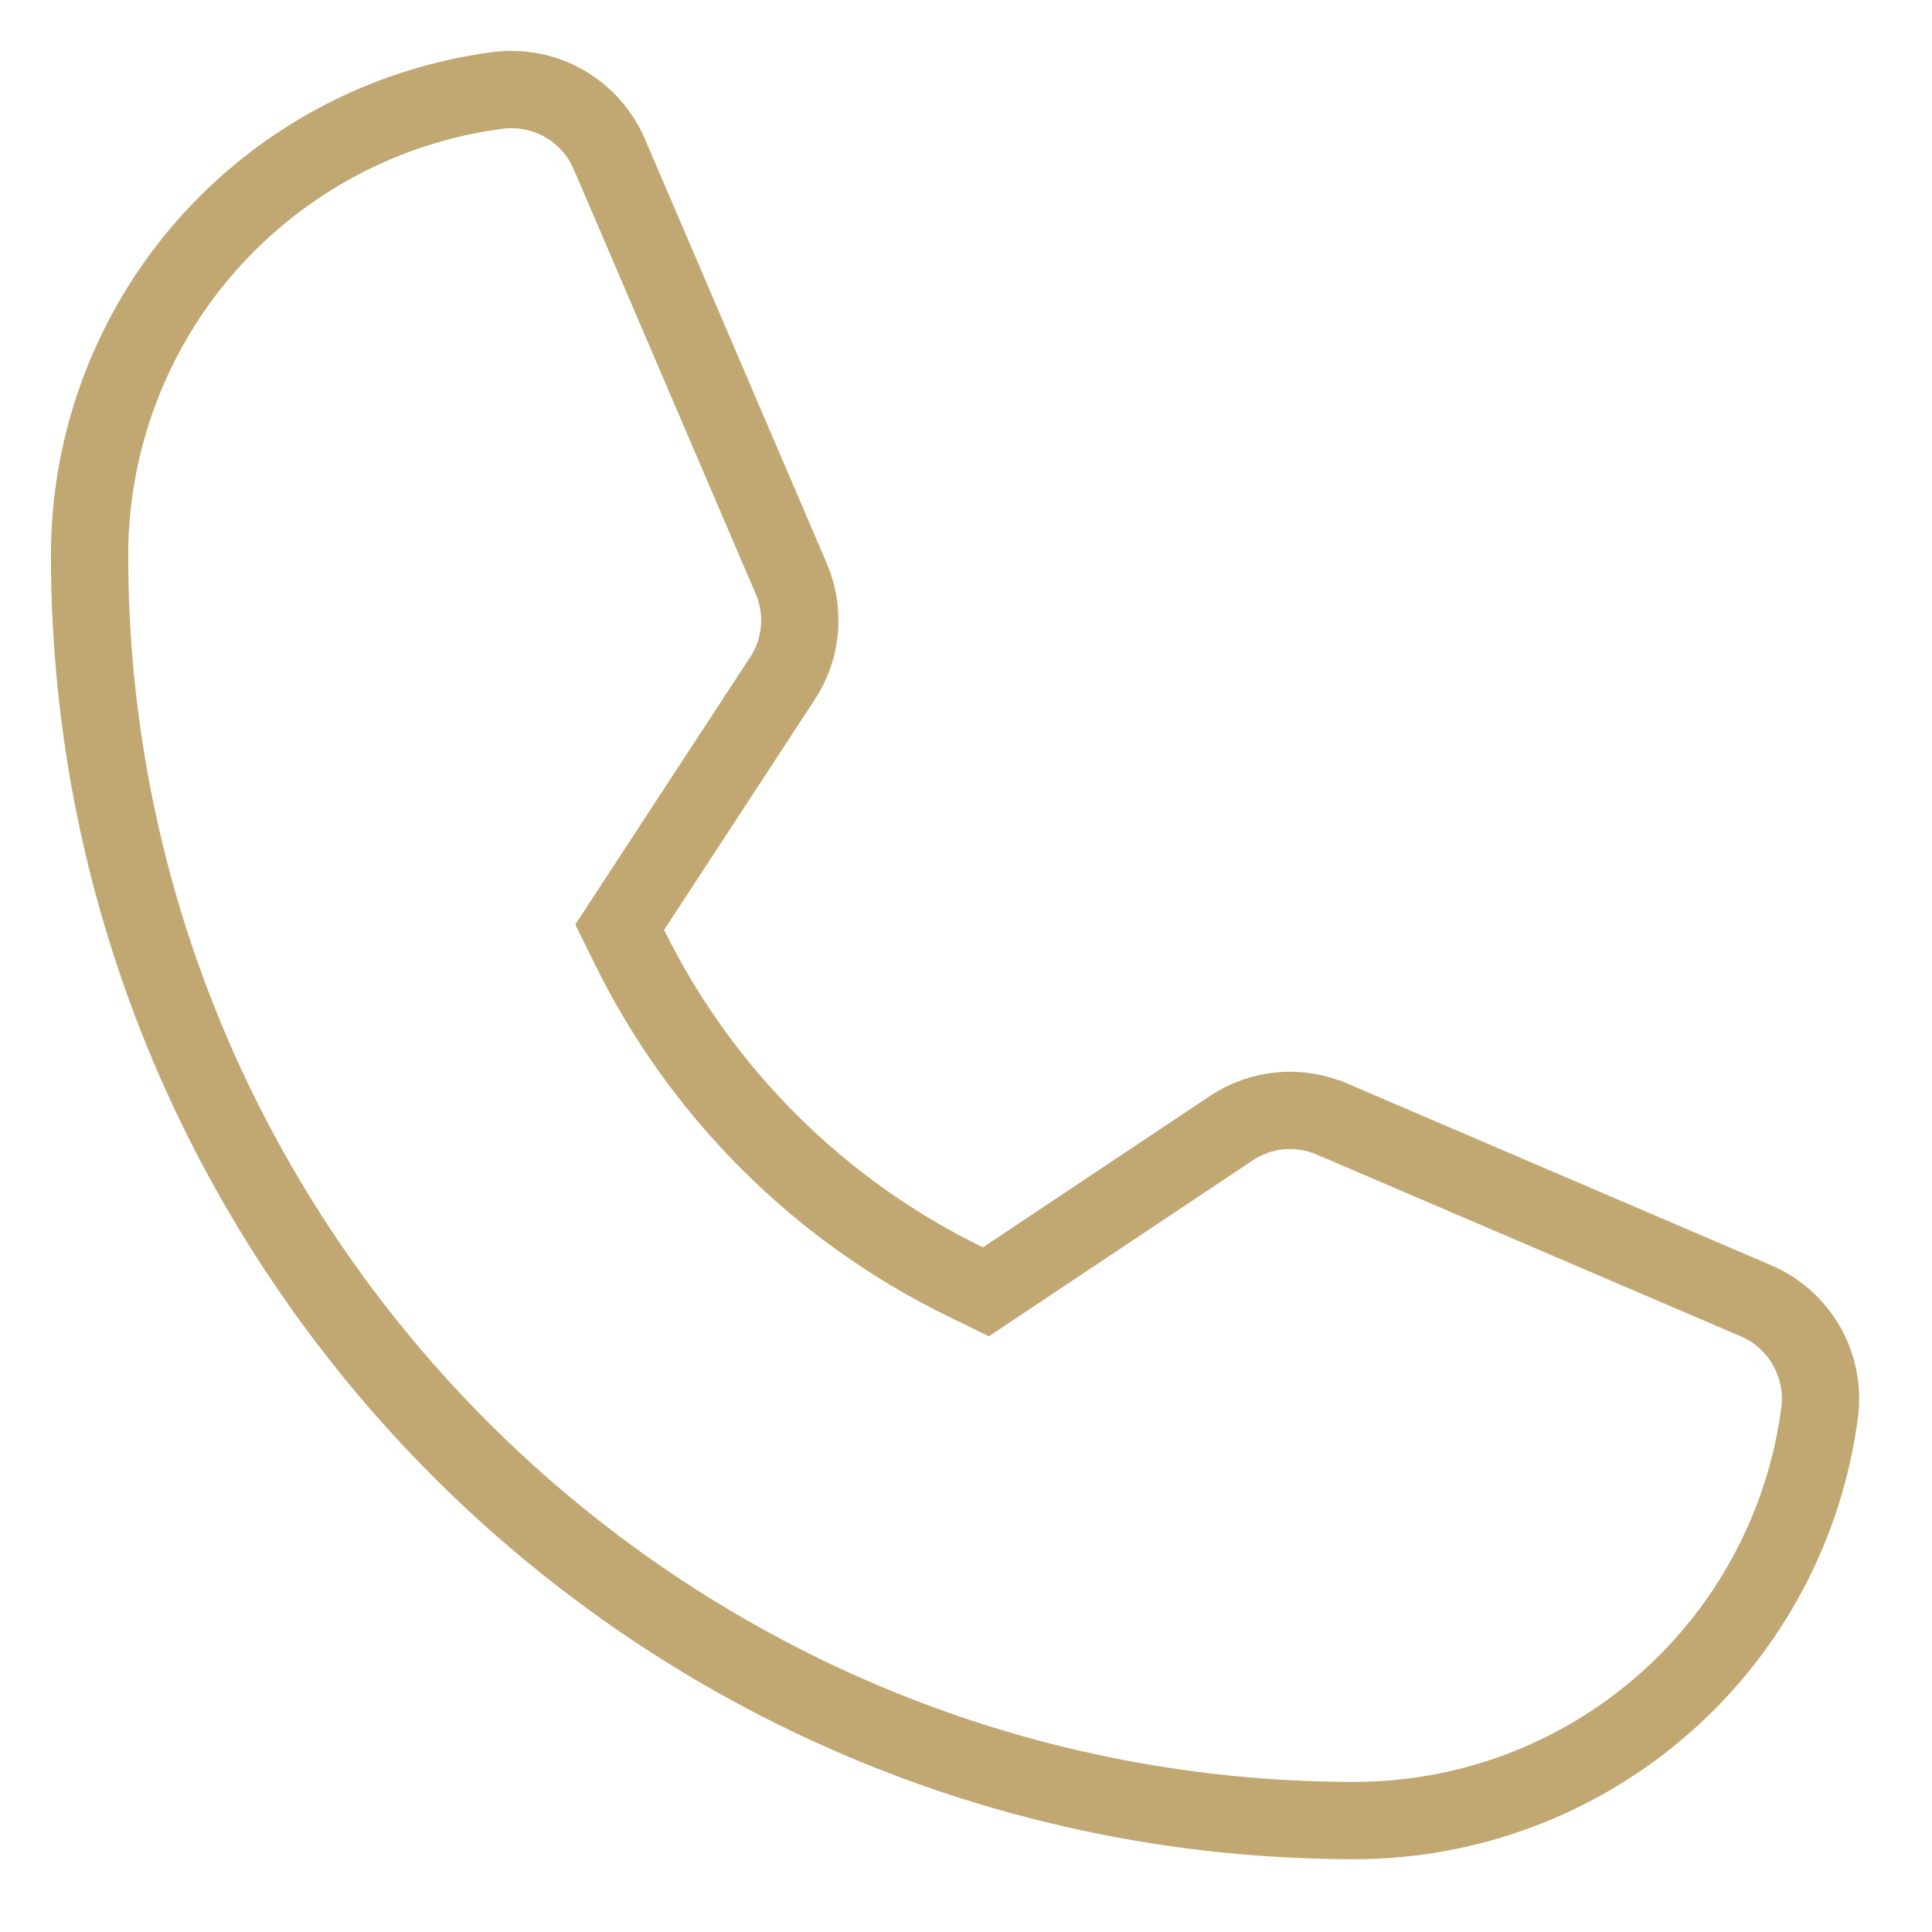
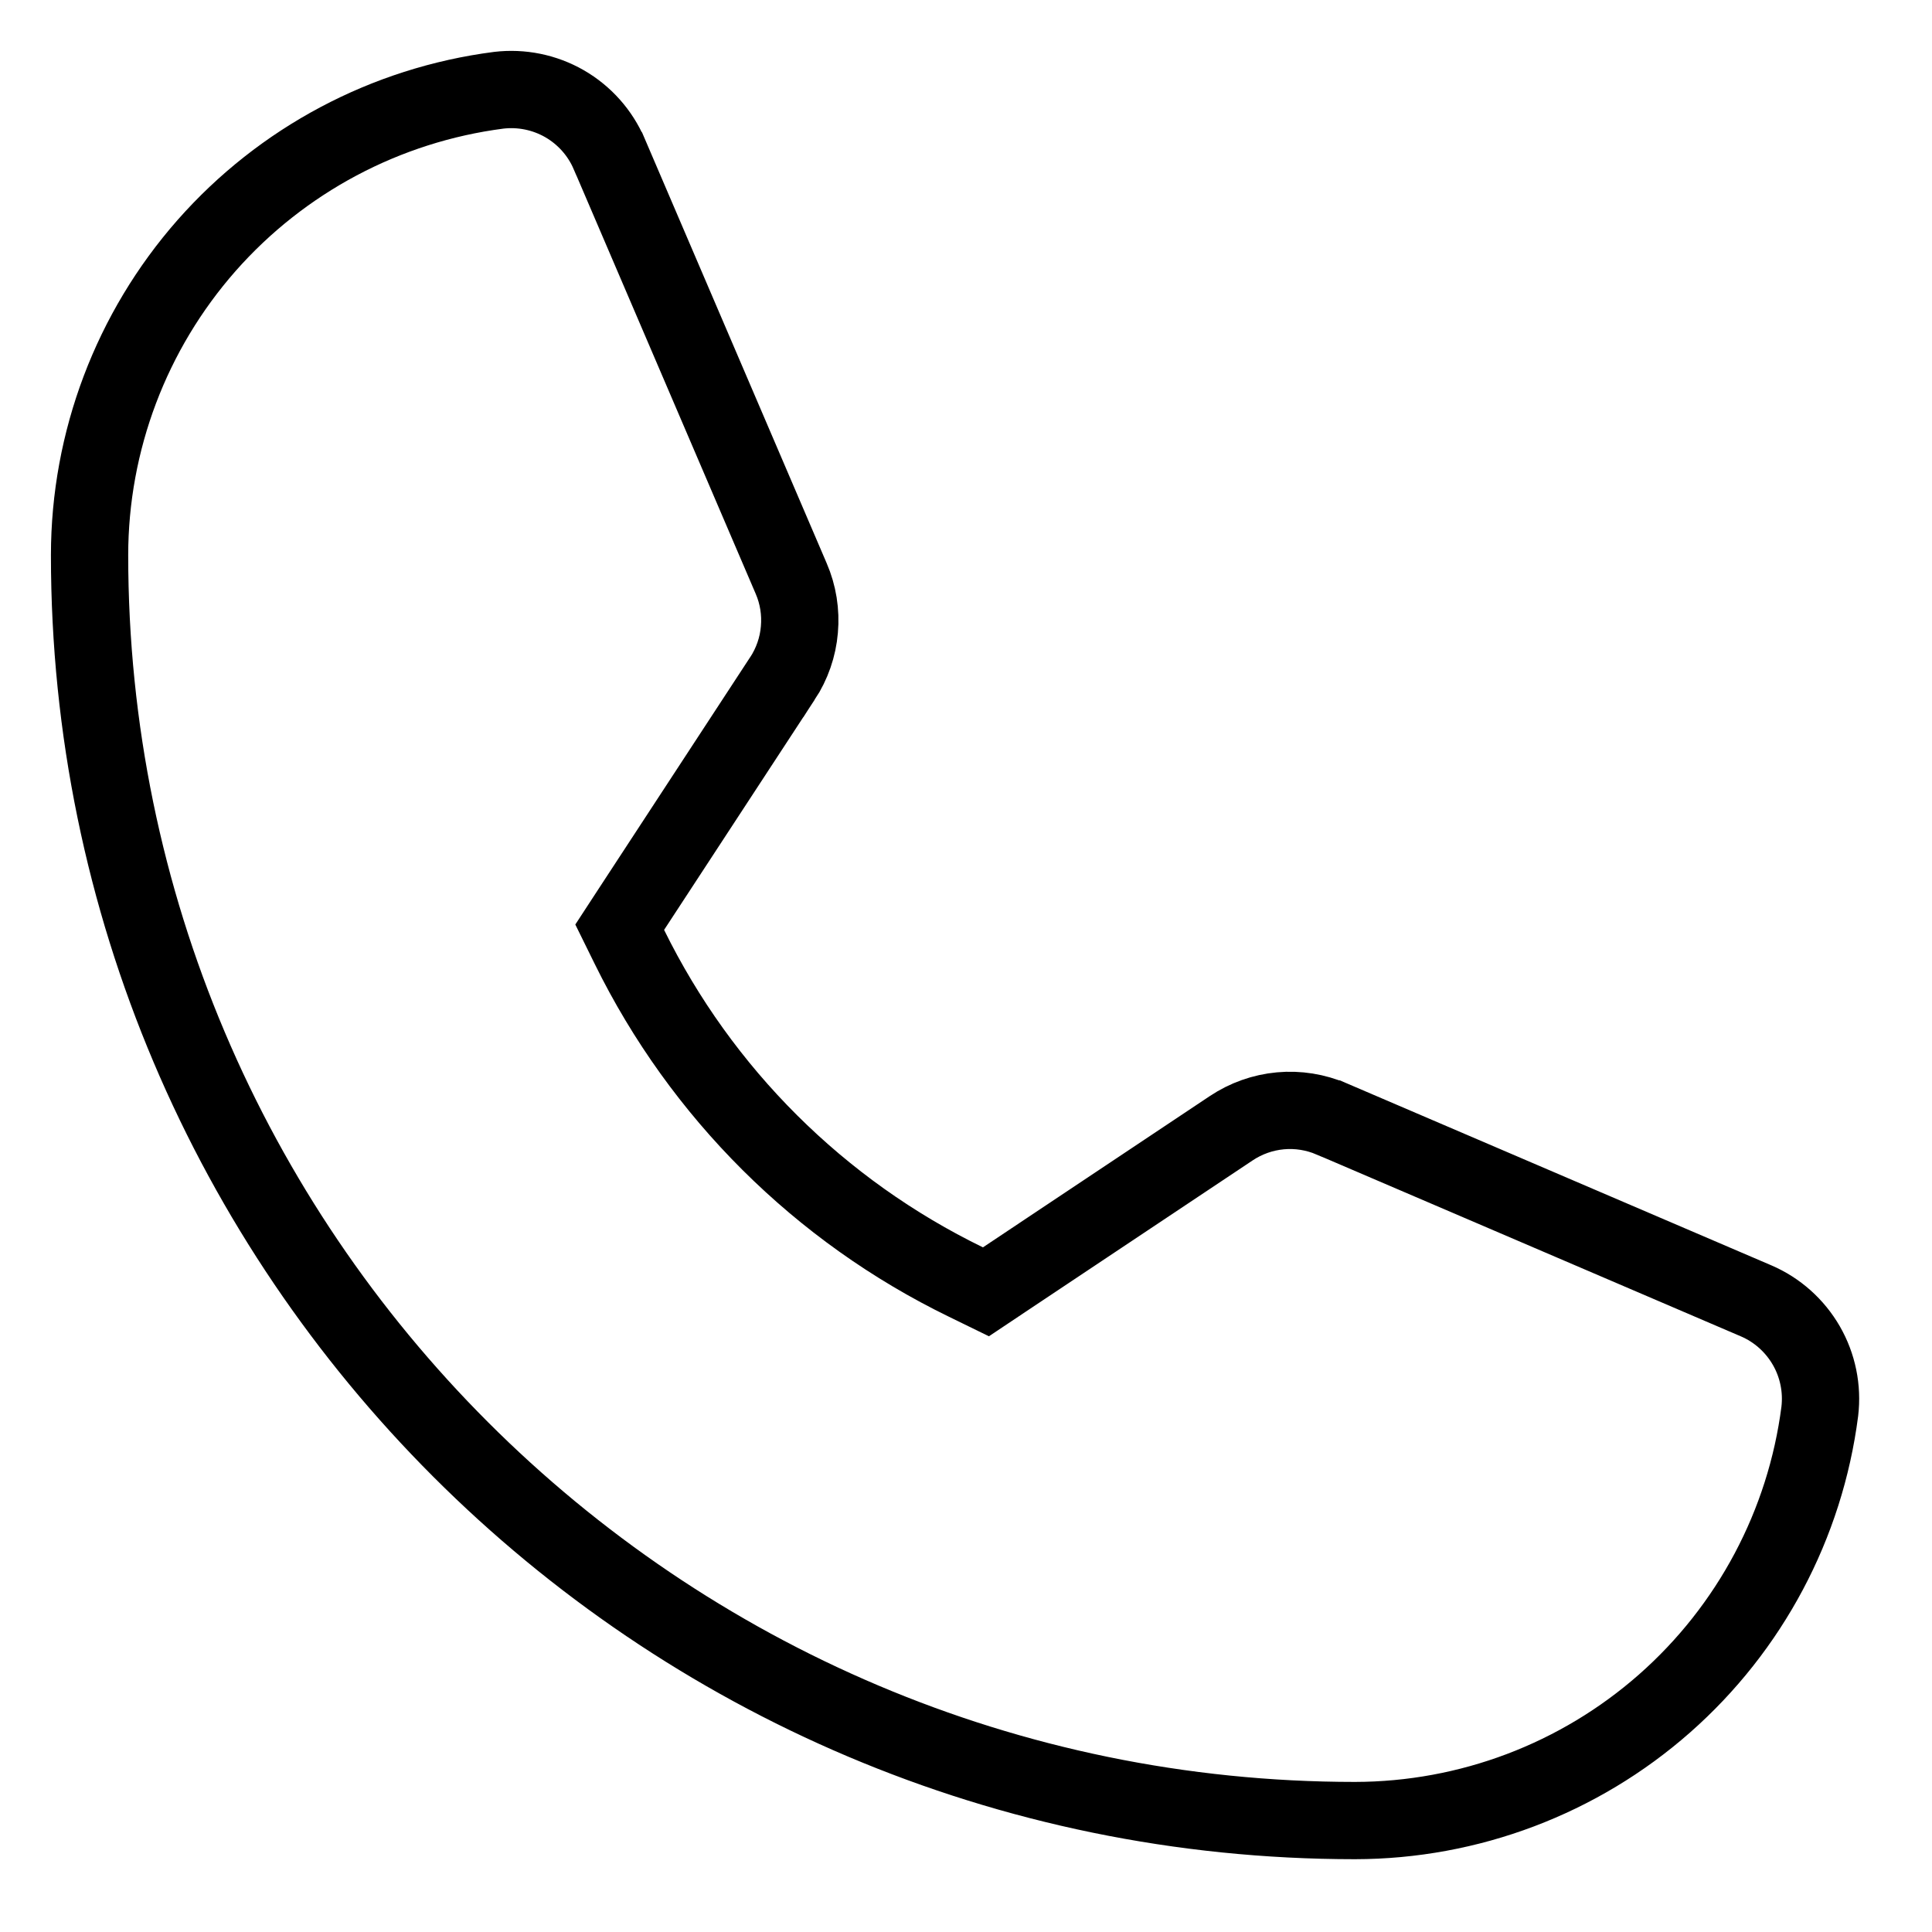
<svg xmlns="http://www.w3.org/2000/svg" width="25" height="25" viewBox="0 0 25 25" fill="none">
-   <path d="M10.238 7.486L10.238 7.486C10.328 7.694 10.364 7.921 10.344 8.147C10.325 8.373 10.249 8.59 10.125 8.78L10.124 8.78L8.175 11.759L8.019 11.998L8.145 12.254C9.074 14.143 10.606 15.669 12.5 16.59L12.758 16.716L12.996 16.557L15.931 14.6L15.931 14.6C16.121 14.473 16.34 14.395 16.568 14.374C16.795 14.353 17.024 14.39 17.234 14.48L17.235 14.48L22.724 16.833C22.724 16.833 22.724 16.833 22.724 16.833C22.997 16.95 23.225 17.154 23.374 17.412C23.522 17.669 23.583 17.968 23.548 18.263C23.36 19.725 22.645 21.069 21.539 22.043C20.432 23.018 19.008 23.556 17.533 23.558C8.505 23.557 1.159 16.211 1.159 7.183C1.16 5.708 1.699 4.284 2.673 3.177C3.648 2.071 4.991 1.357 6.453 1.168C6.748 1.133 7.047 1.194 7.305 1.342C7.563 1.491 7.766 1.719 7.883 1.992C7.883 1.992 7.884 1.993 7.884 1.993L10.238 7.486Z" stroke="#C1A771" />
+   <path d="M10.238 7.486L10.238 7.486C10.328 7.694 10.364 7.921 10.344 8.147C10.325 8.373 10.249 8.59 10.125 8.78L10.124 8.78L8.175 11.759L8.019 11.998L8.145 12.254C9.074 14.143 10.606 15.669 12.5 16.59L12.758 16.716L12.996 16.557L15.931 14.6L15.931 14.6C16.121 14.473 16.34 14.395 16.568 14.374C16.795 14.353 17.024 14.39 17.234 14.48L17.235 14.48L22.724 16.833C22.724 16.833 22.724 16.833 22.724 16.833C22.997 16.95 23.225 17.154 23.374 17.412C23.522 17.669 23.583 17.968 23.548 18.263C23.36 19.725 22.645 21.069 21.539 22.043C20.432 23.018 19.008 23.556 17.533 23.558C8.505 23.557 1.159 16.211 1.159 7.183C1.16 5.708 1.699 4.284 2.673 3.177C3.648 2.071 4.991 1.357 6.453 1.168C6.748 1.133 7.047 1.194 7.305 1.342C7.563 1.491 7.766 1.719 7.883 1.992C7.883 1.992 7.884 1.993 7.884 1.993L10.238 7.486Z" stroke="currentColor" />
</svg>
